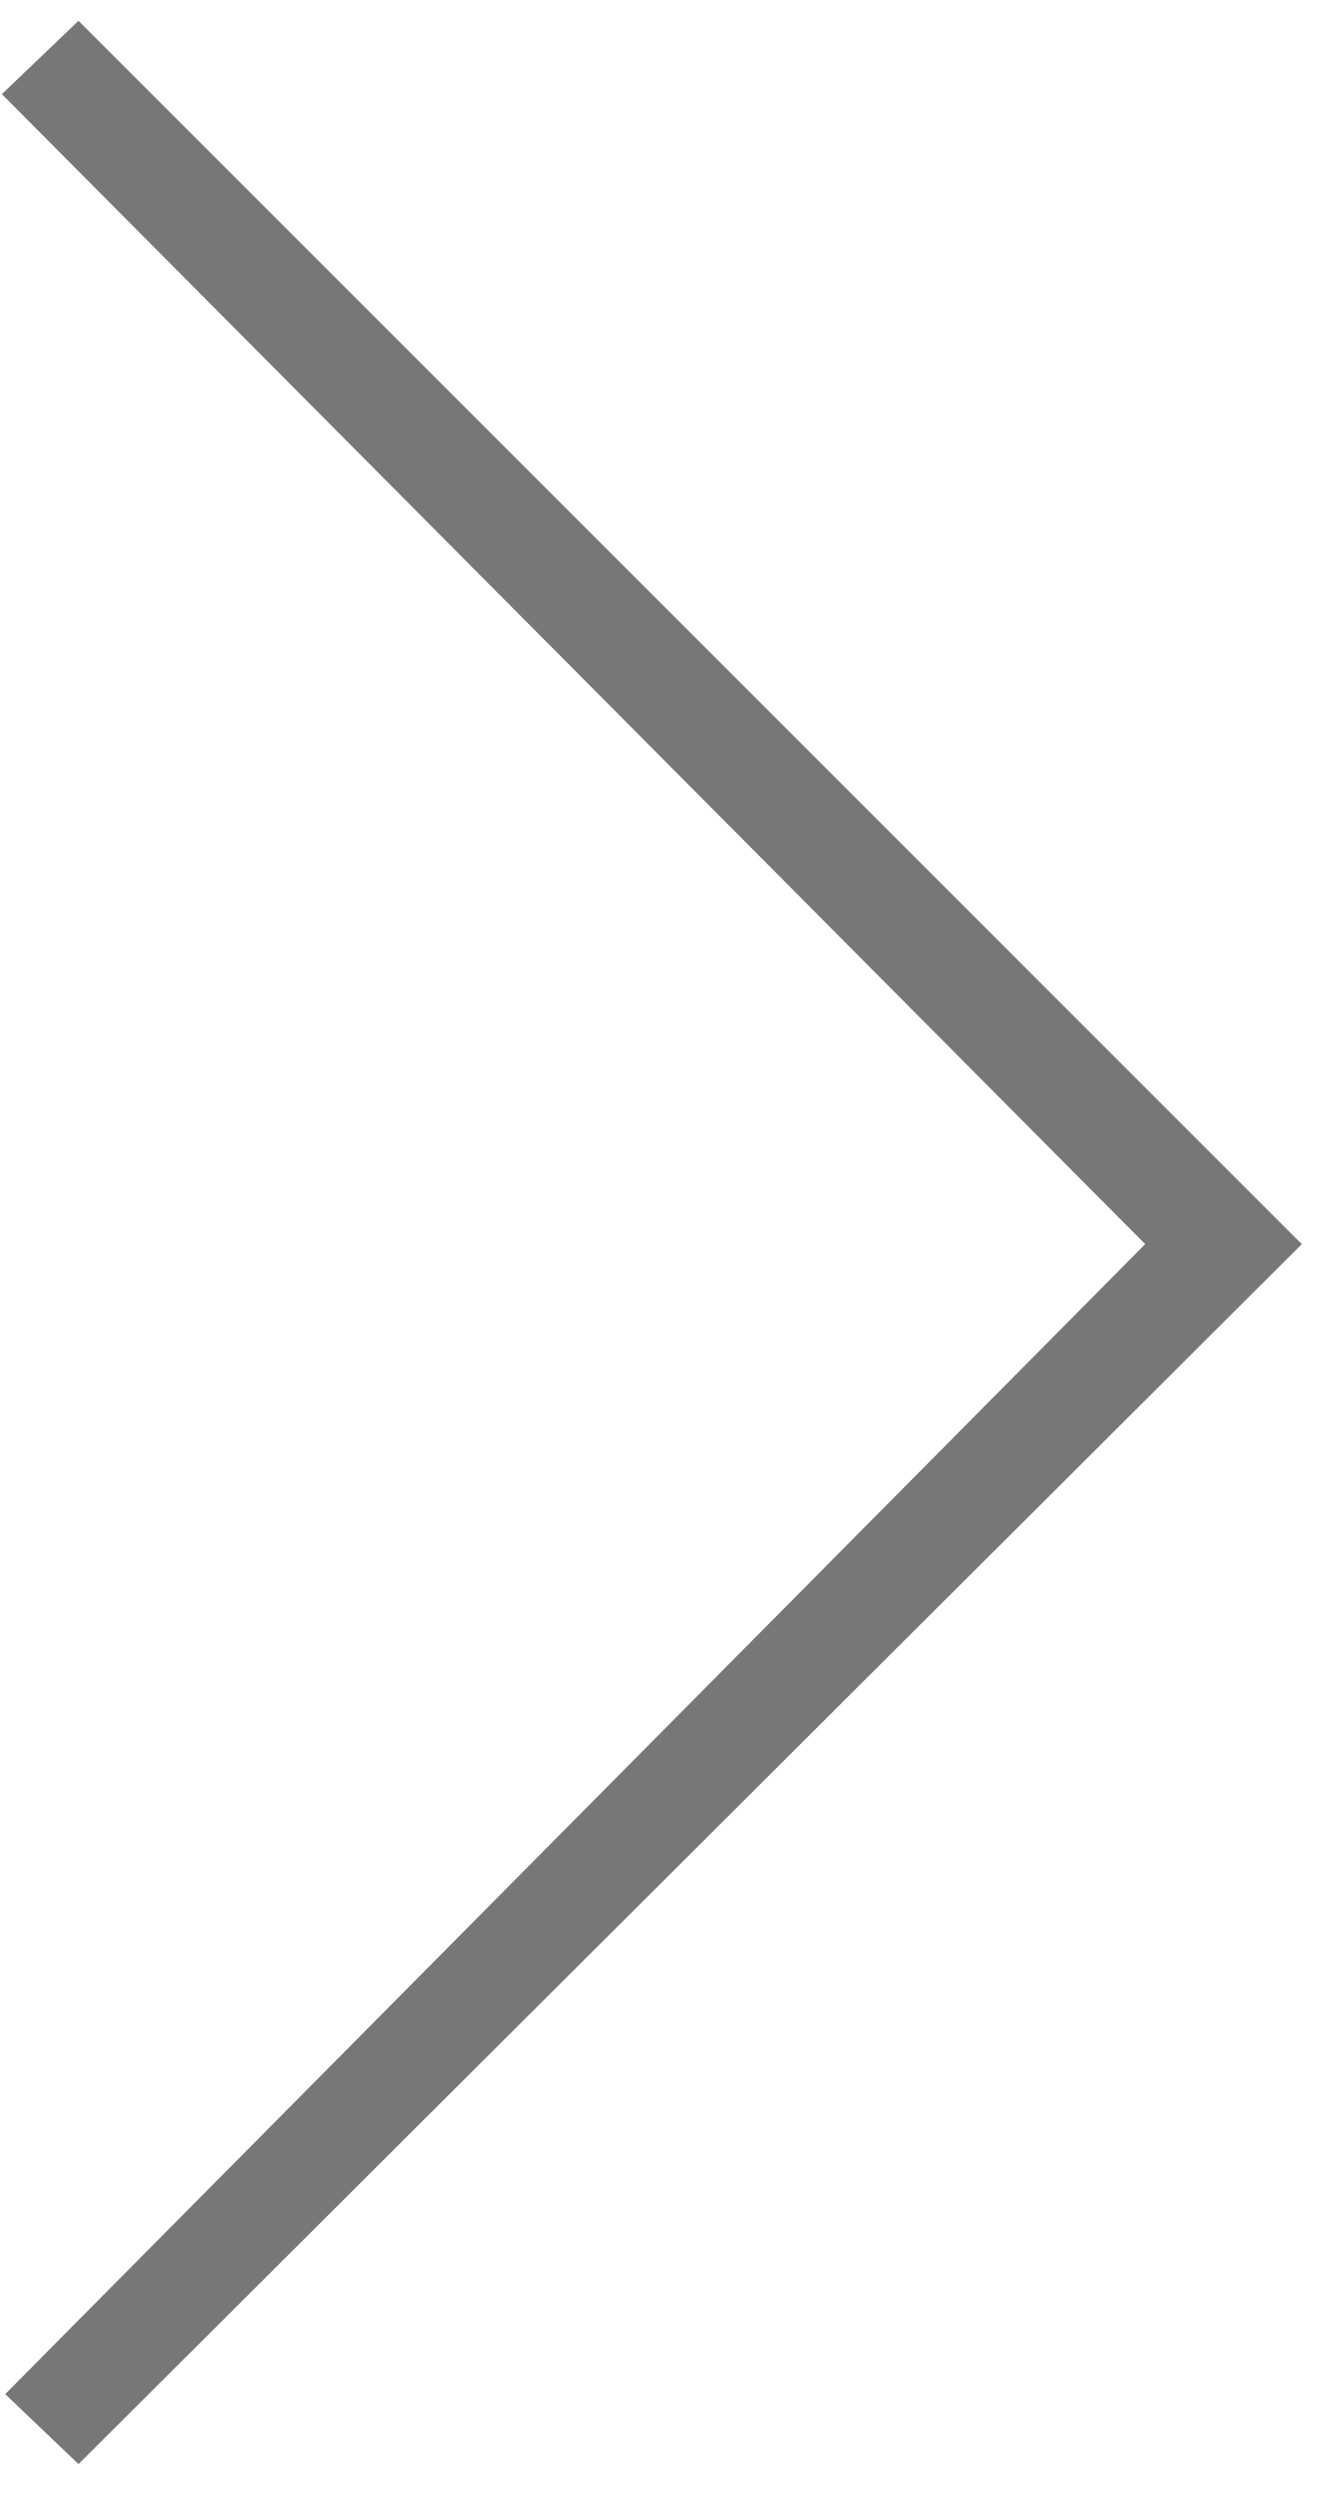
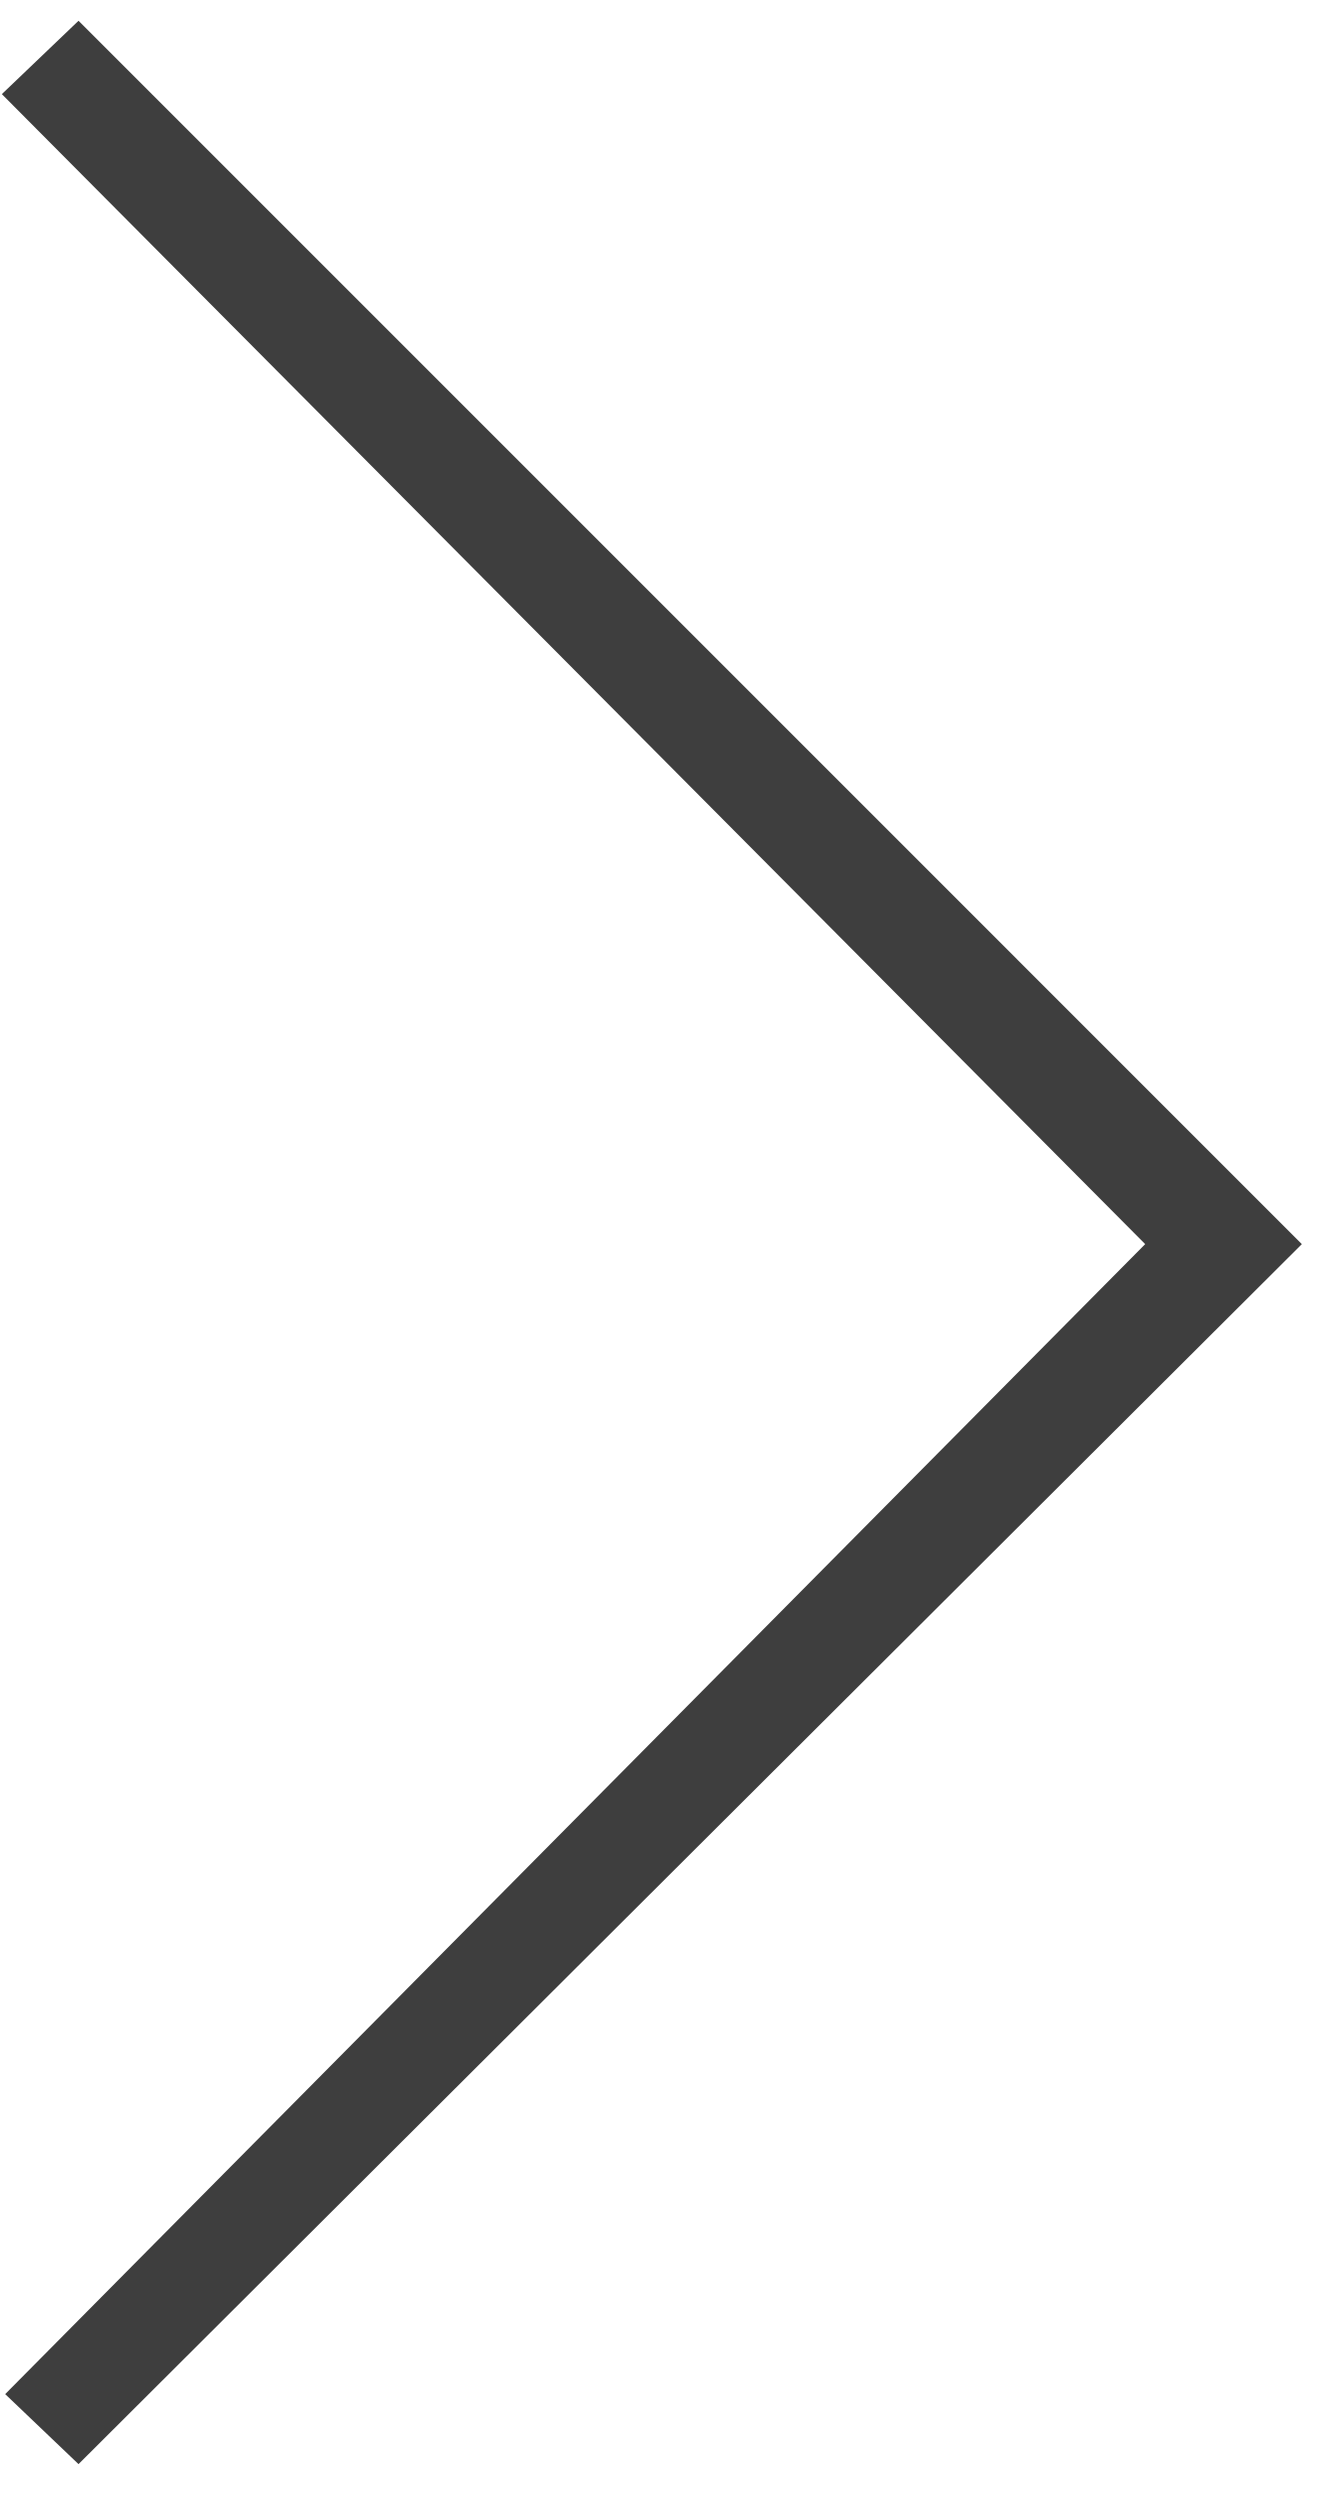
<svg xmlns="http://www.w3.org/2000/svg" width="29" height="54" viewBox="0 0 29 54" fill="none">
-   <path d="M28.12 26.873L1.696 53.225L0.112 51.713L24.736 26.873L0.04 2.033L1.696 0.449L28.12 26.873Z" fill="#777777" />
+   <path d="M28.12 26.873L1.696 53.225L0.112 51.713L24.736 26.873L0.04 2.033L1.696 0.449L28.12 26.873Z" fill="#3e3e3e" />
</svg>
